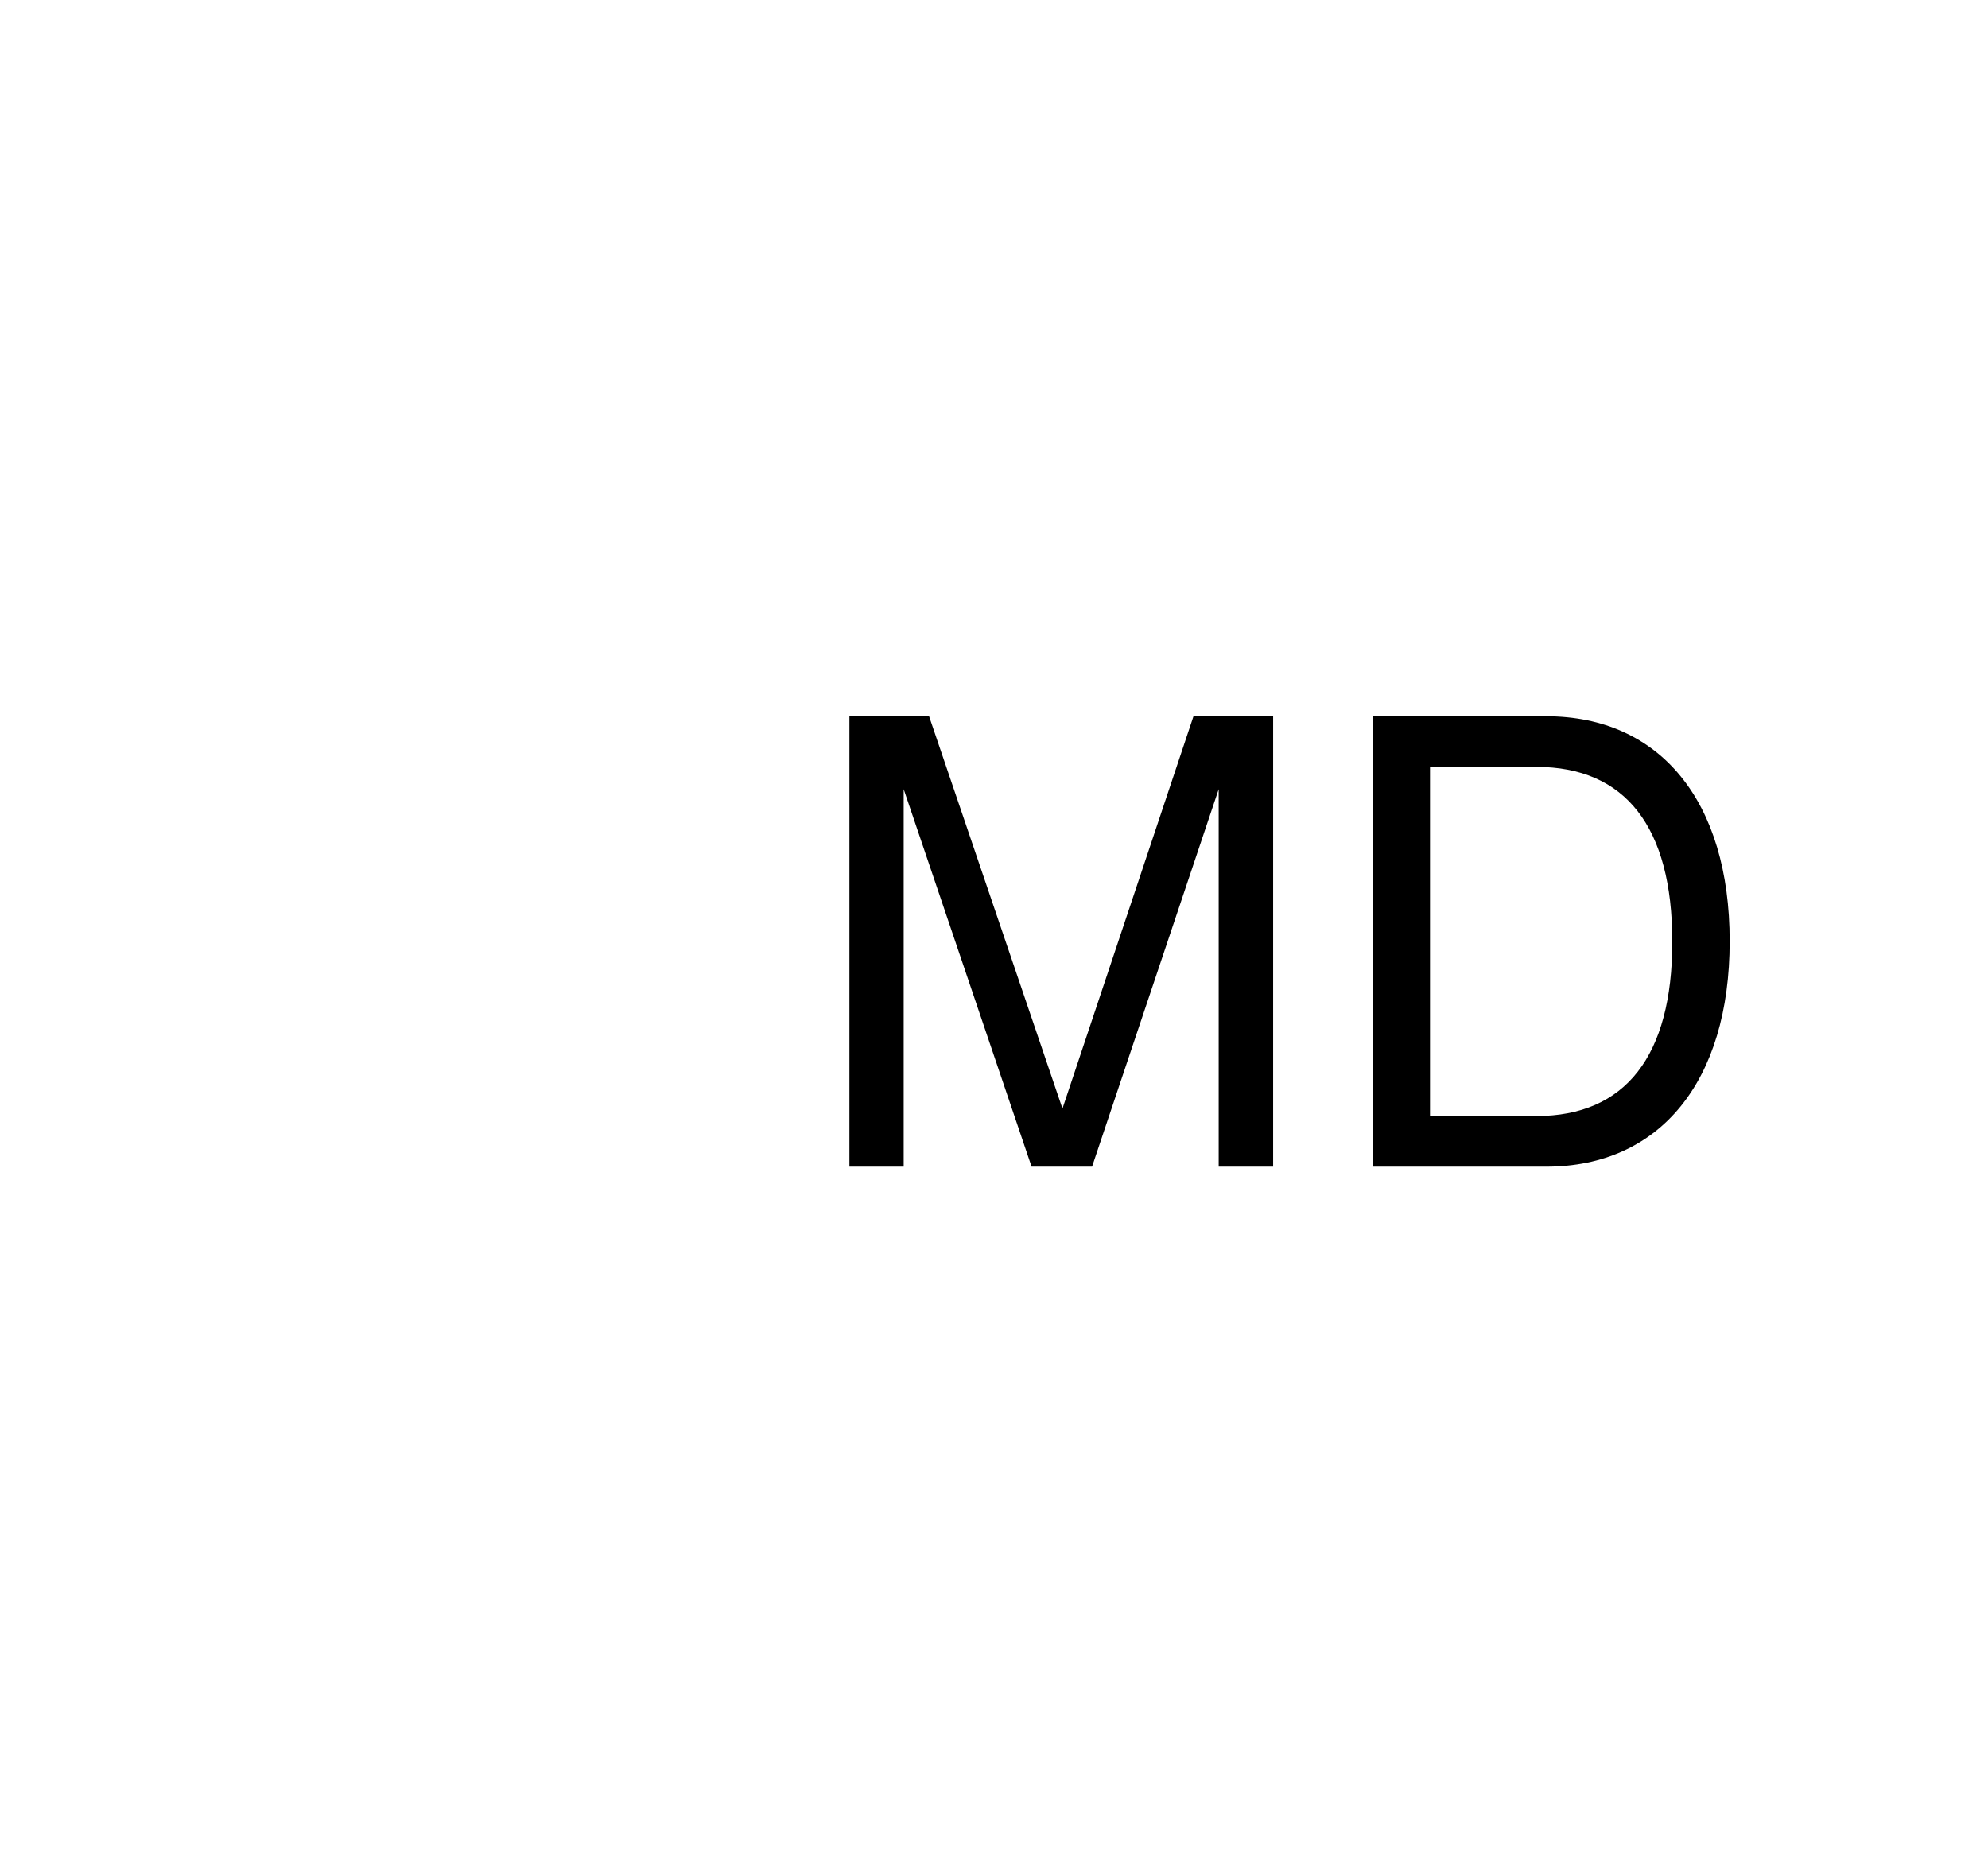
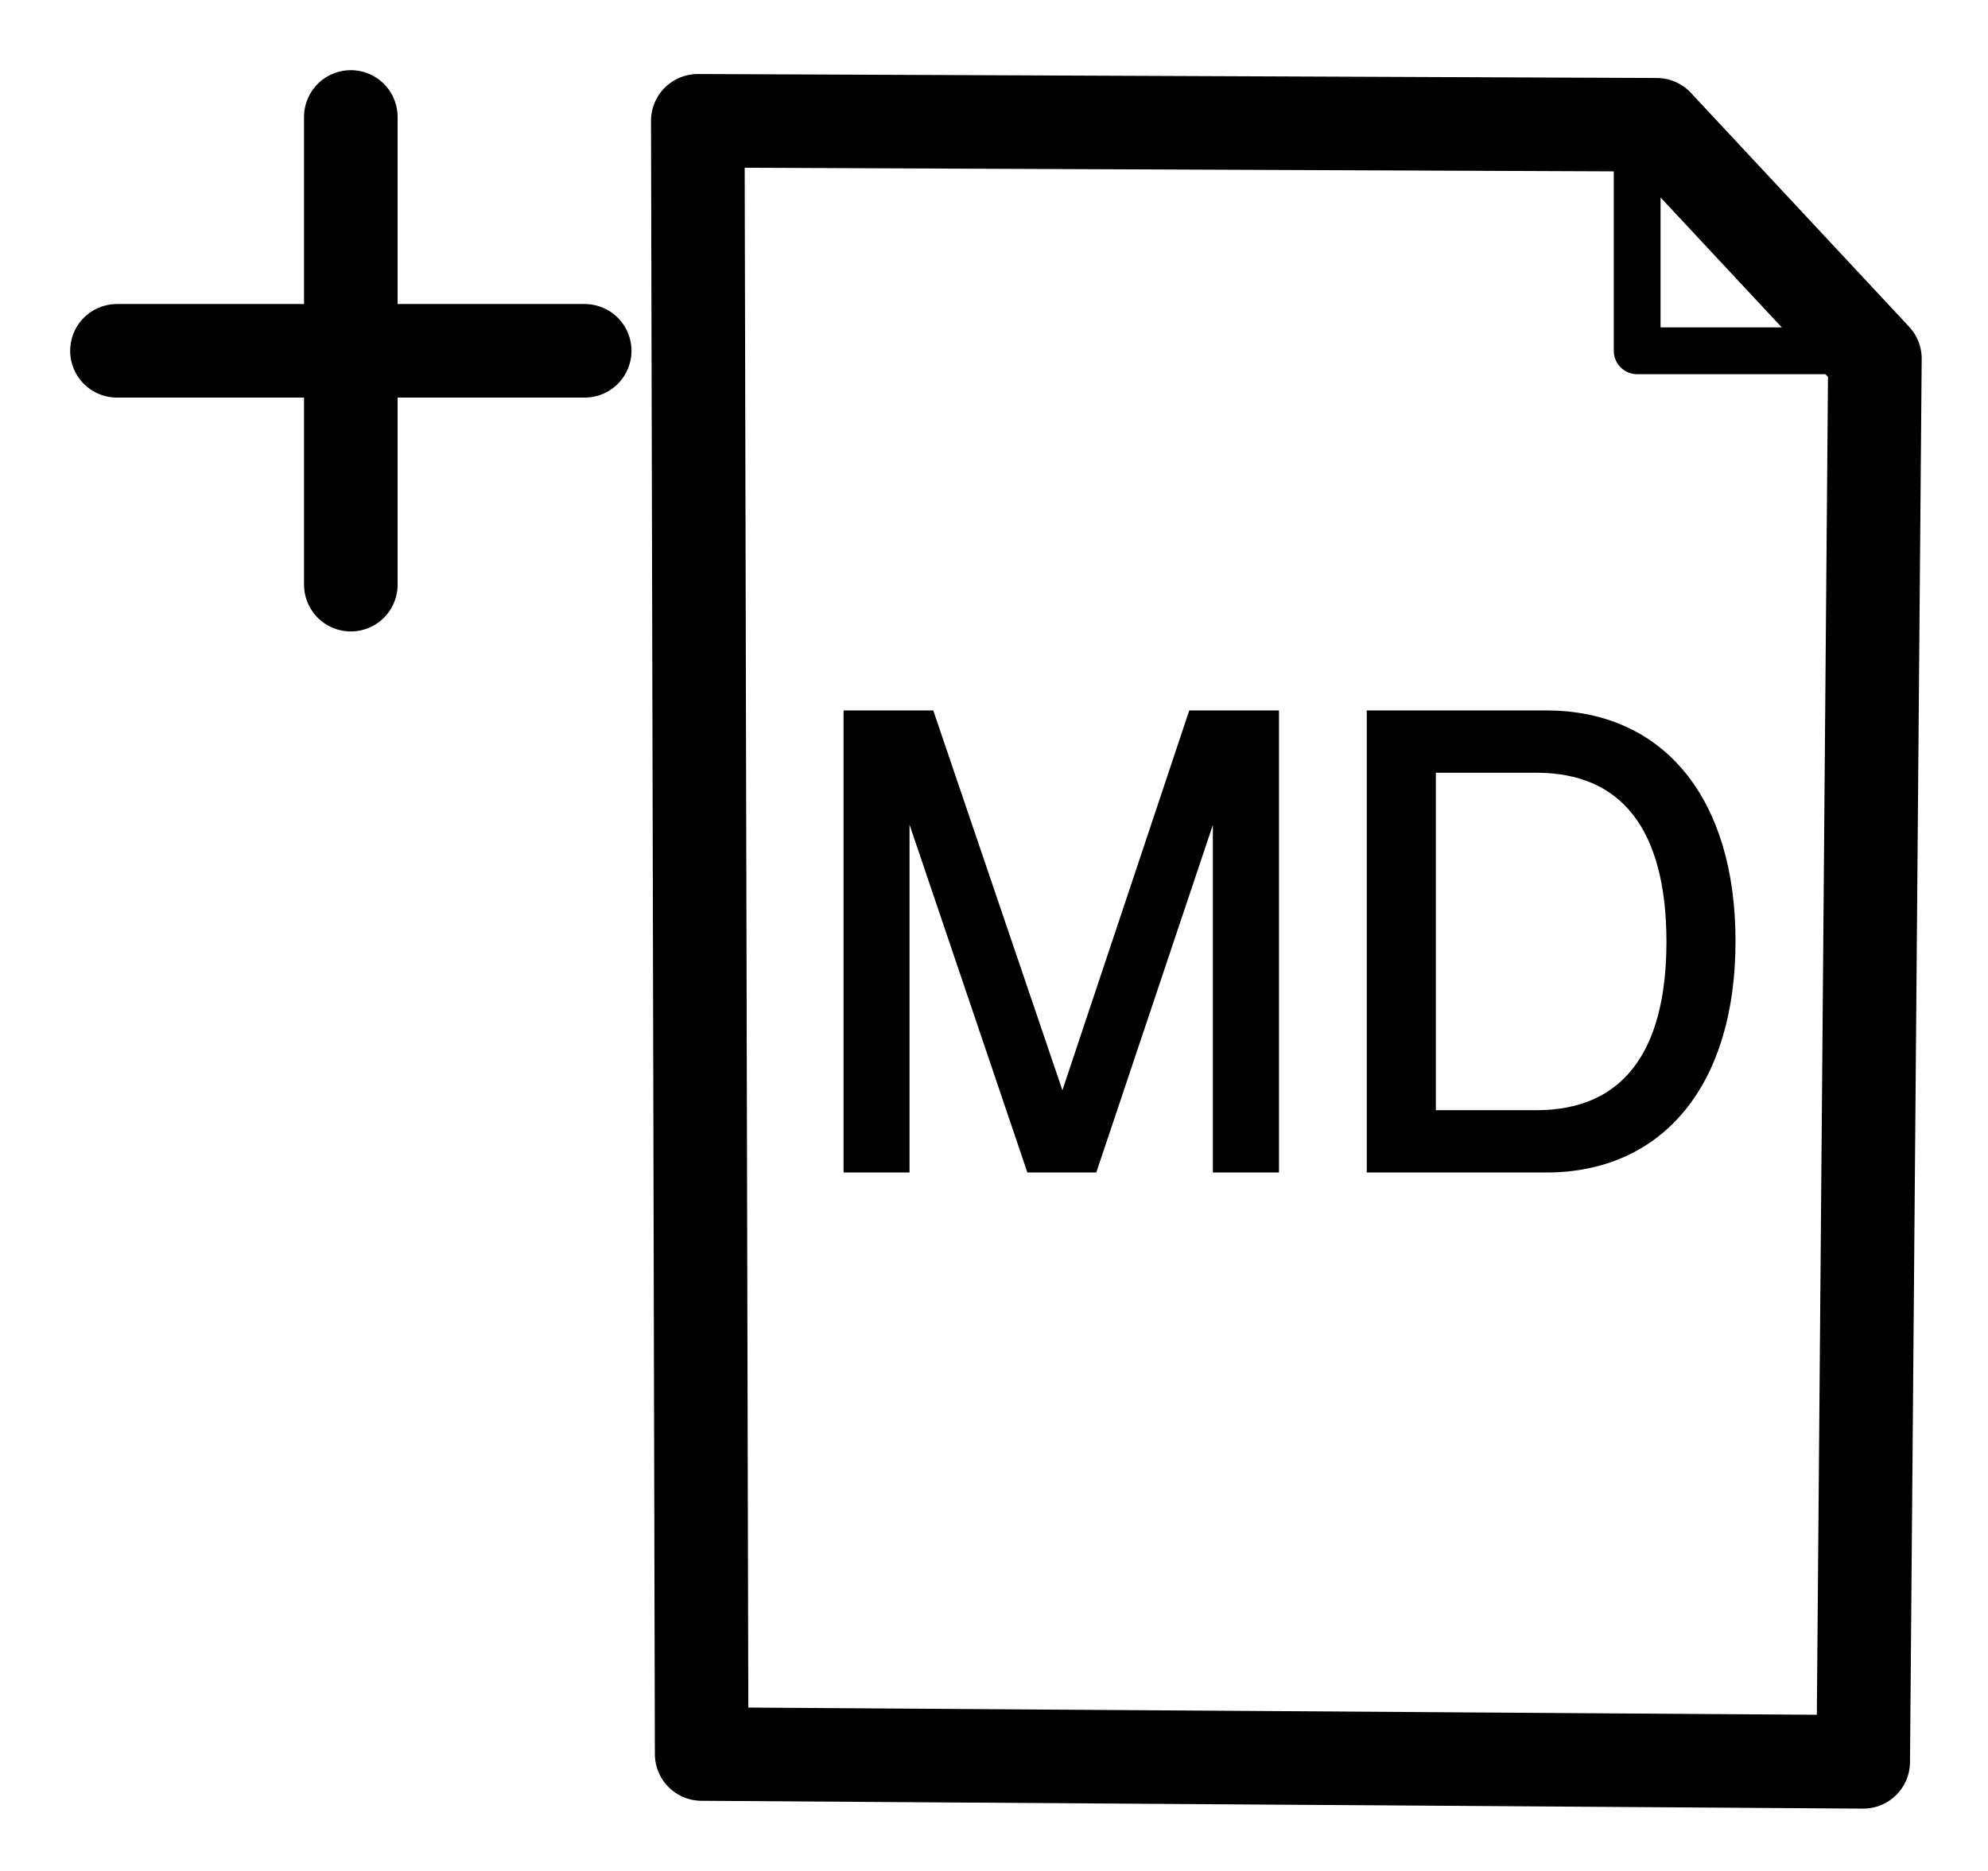
- <svg xmlns="http://www.w3.org/2000/svg" viewBox="0 0 170 160">
+ <svg xmlns="http://www.w3.org/2000/svg" viewBox="0 0 170 160" stroke="#000">
  <text y="47.436" font-family="Helvetica, Segoe UI Emoji" font-size="52.832" style="white-space:pre" transform="translate(68.667 52.333)">MD</text>
  <path fill="none" stroke-linecap="round" stroke-width="8" d="M60 150c34.92.23 69.85.47 99.33.67M60 150c25.08.17 50.16.34 99.33.67m0 0c.31-36.8.62-73.6 1-120m-1 120 1-120m0 0c-4.15-4.45-8.3-8.9-18.66-20m18.66 20c-6.97-7.48-13.95-14.95-18.66-20m0 0c-18.65-.08-37.31-.15-82-.34m82 .34c-24.26-.1-48.51-.2-82-.34m0 0c.11 47.28.22 94.55.33 139.67m-.33-139.67c.1 44.54.21 89.07.33 139.67M30 10v40m0-40v40M10 30h40m-40 0h40" />
  <path fill="none" stroke-linecap="round" stroke-width="4" d="M140 10v20m0-20v20m0 0h20m-20 0h20" />
</svg>
